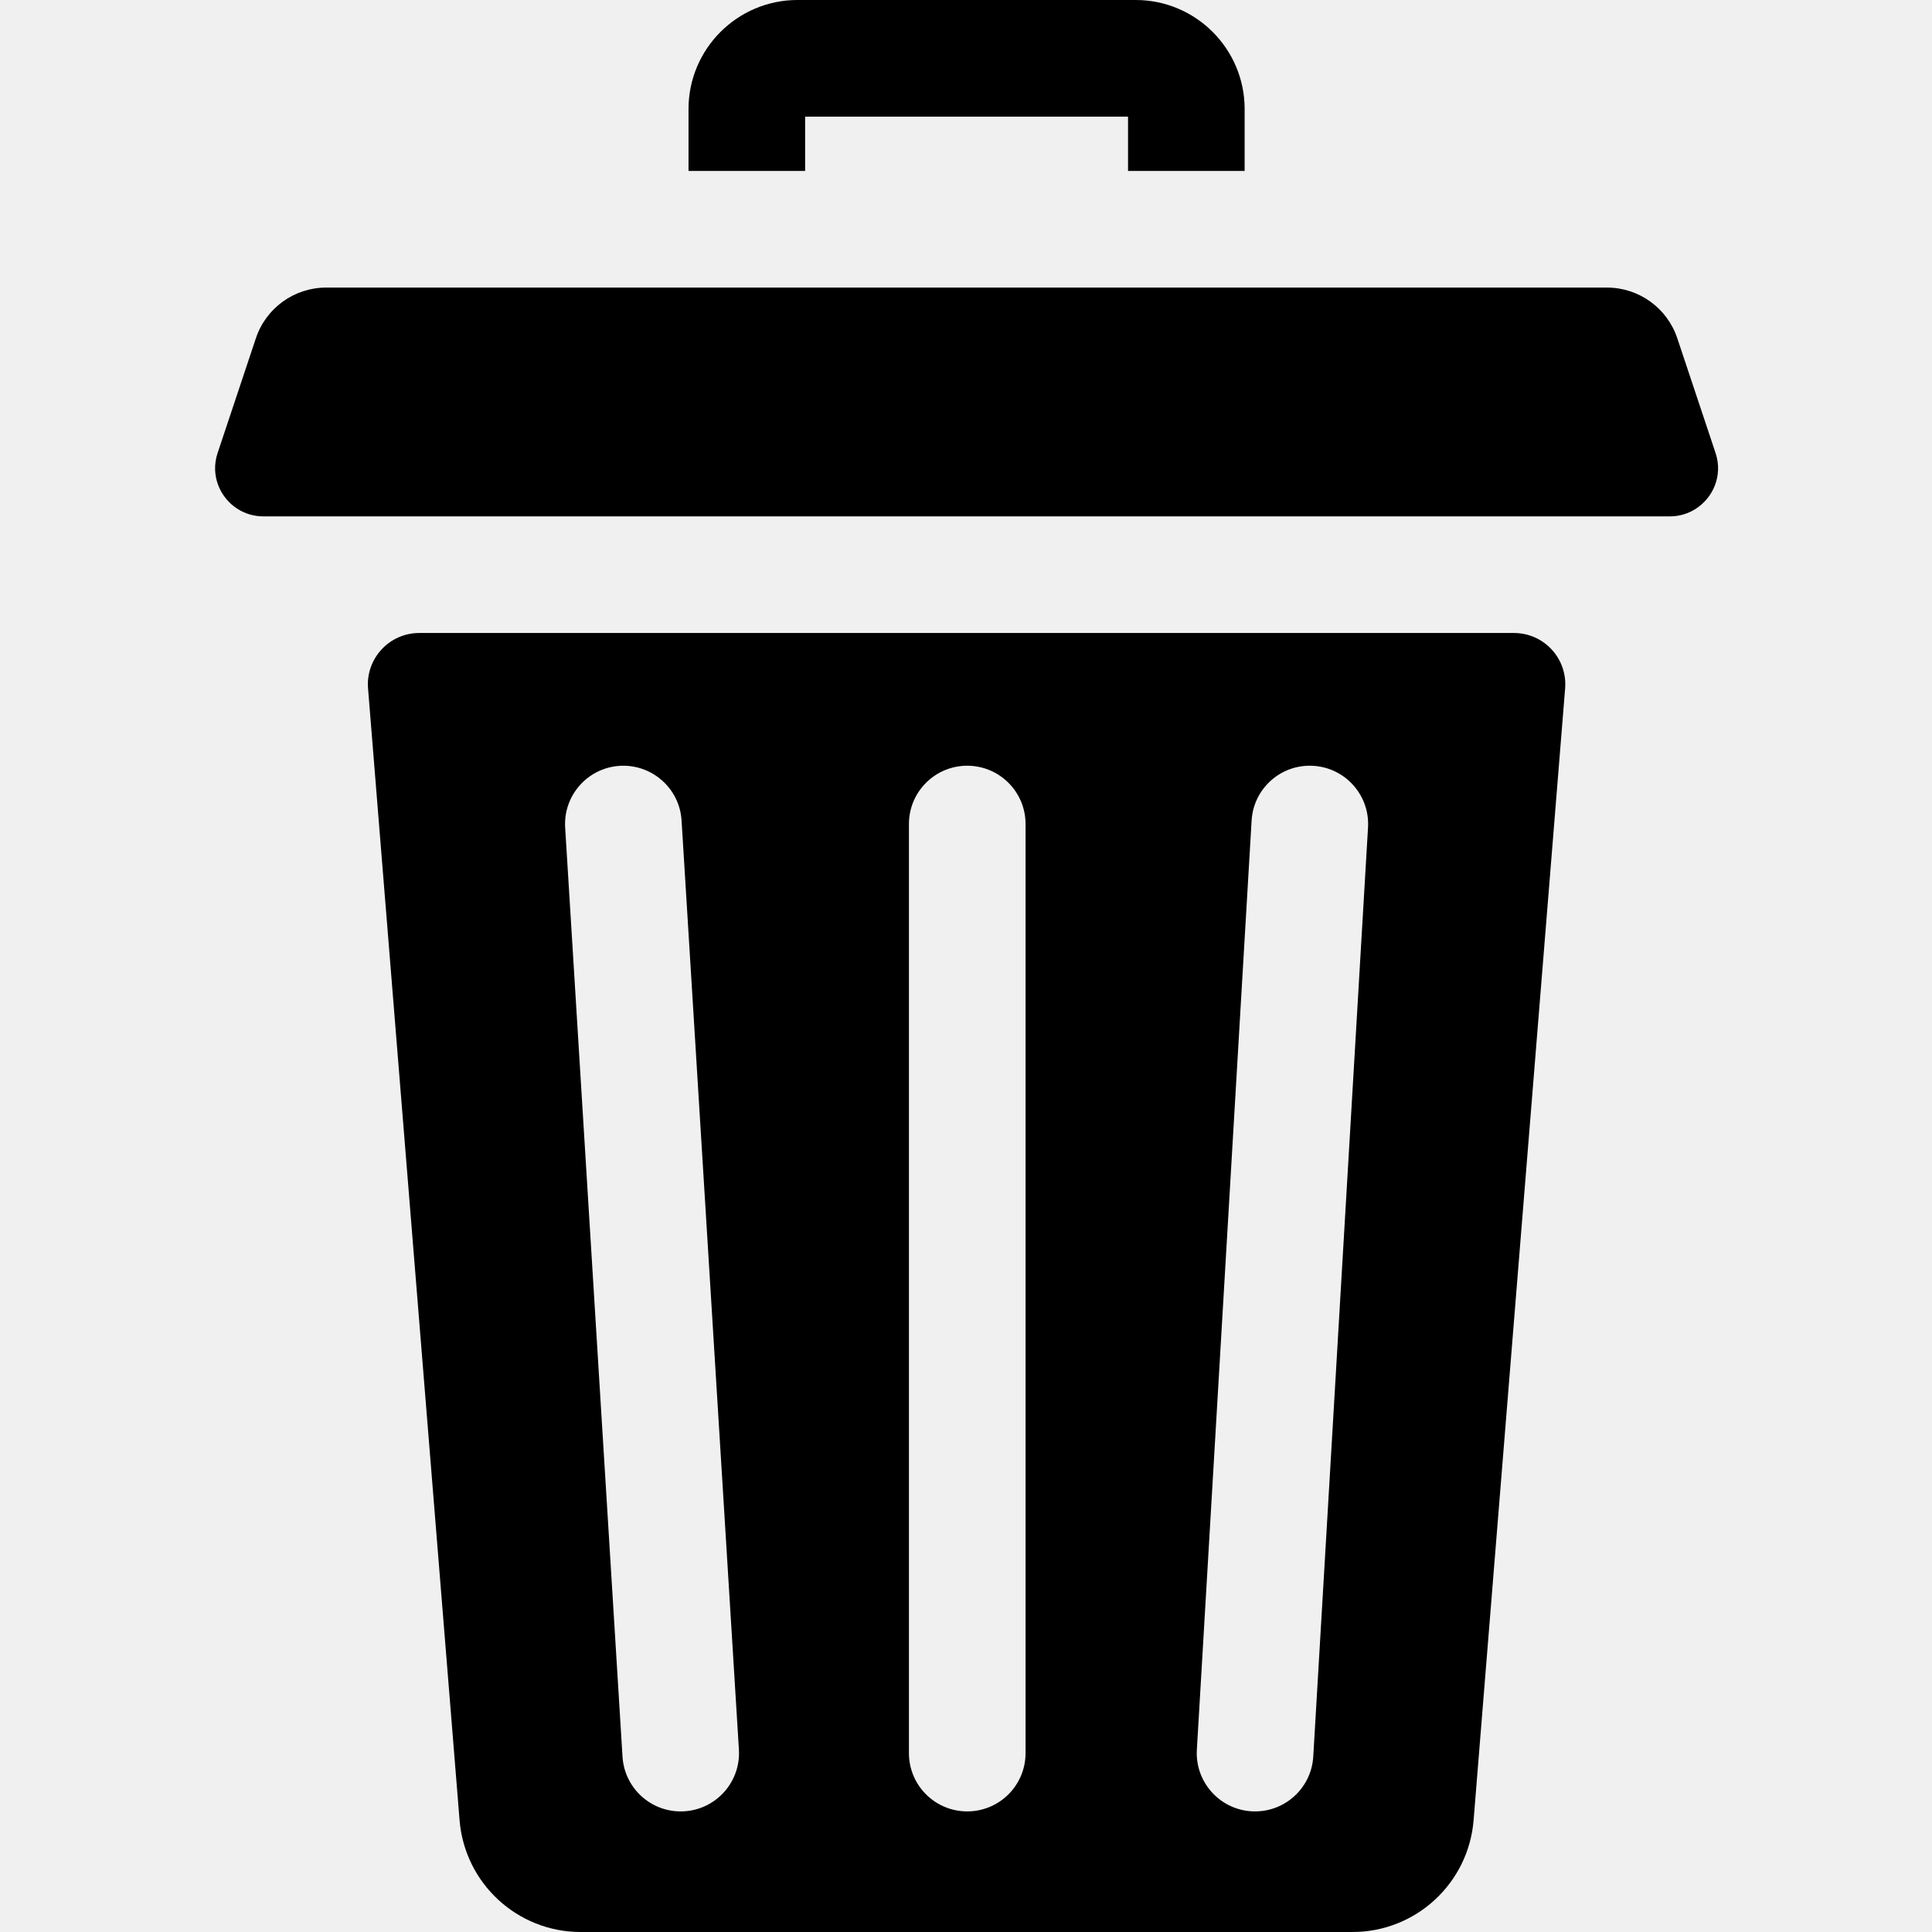
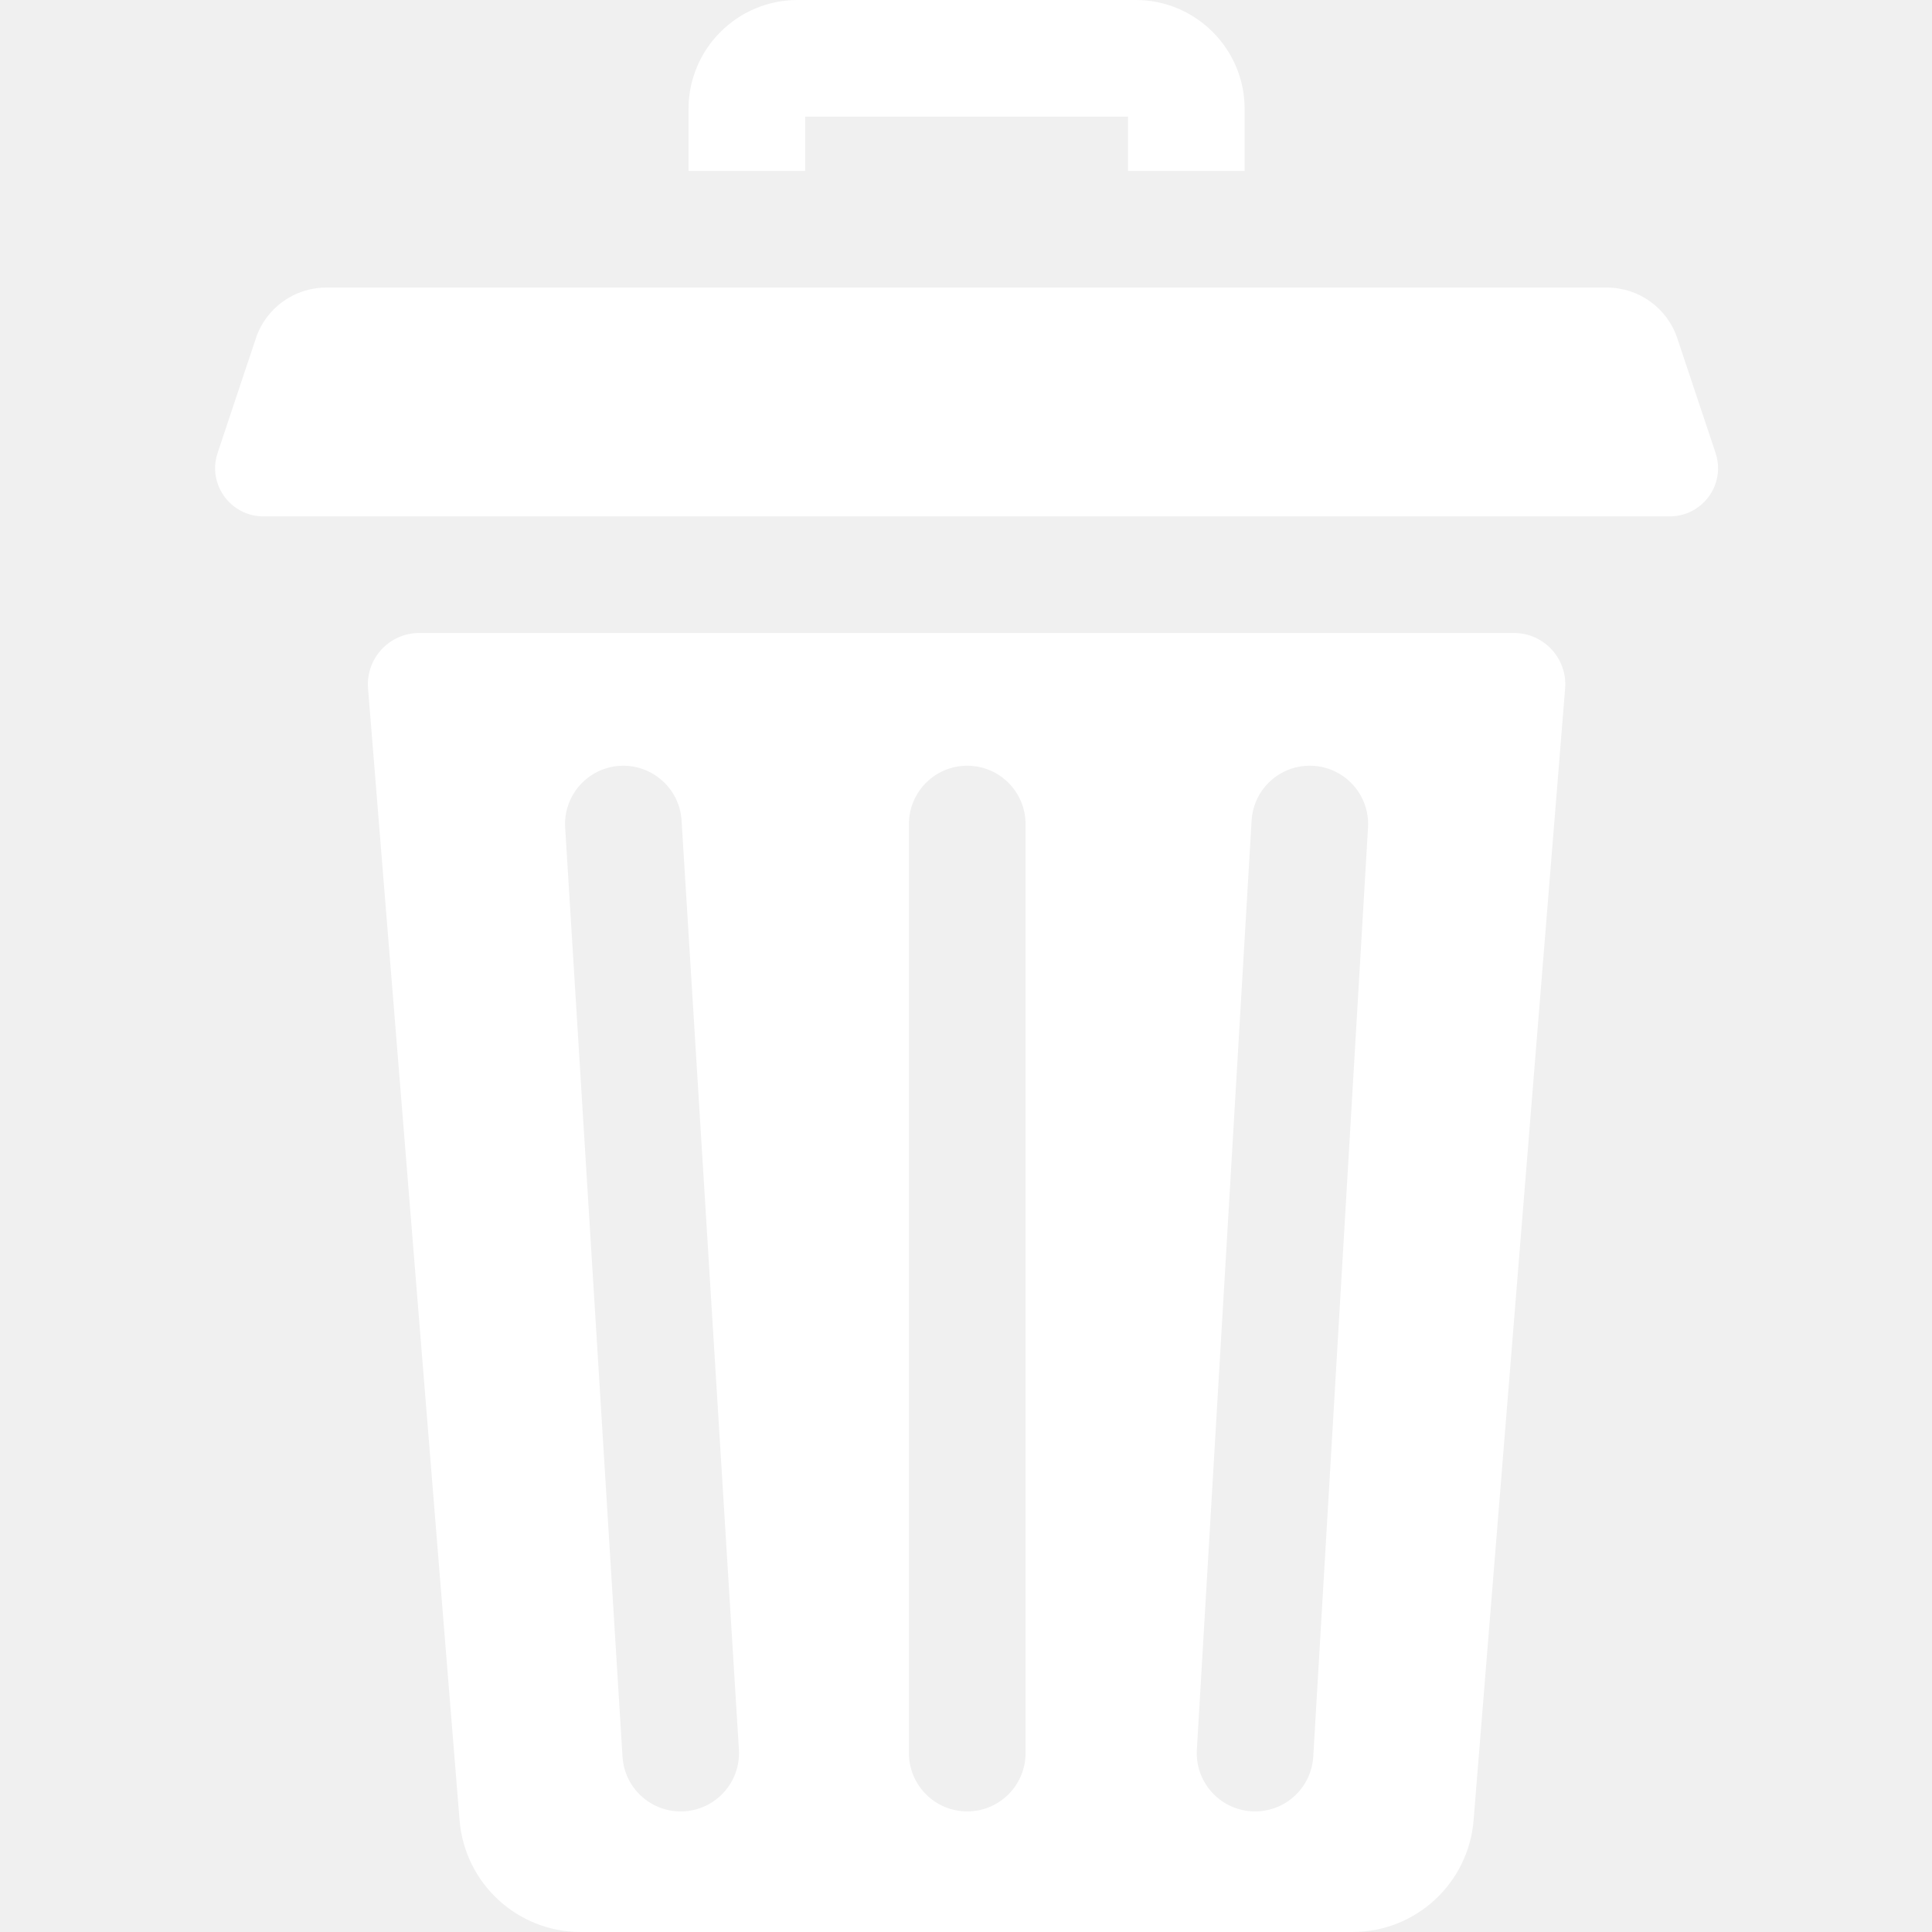
- <svg xmlns="http://www.w3.org/2000/svg" height="512pt" viewBox="-57 0 512 512" width="512pt">
+ <svg xmlns="http://www.w3.org/2000/svg" height="512pt" fill="white" viewBox="-57 0 512 512" width="512pt">
  <path d="m156.371 30.906h85.57v14.398h30.902v-16.414c.004-15.93-12.949-28.891-28.871-28.891h-89.633c-15.922 0-28.875 12.961-28.875 28.891v16.414h30.906zm0 0" />
  <path d="m344.211 167.75h-290.109c-7.949 0-14.207 6.781-13.566 14.707l24.254 299.906c1.352 16.742 15.316 29.637 32.094 29.637h204.543c16.777 0 30.742-12.895 32.094-29.641l24.254-299.902c.645-7.926-5.613-14.707-13.562-14.707zm-219.863 312.262c-.324.02-.648.031-.969.031-8.102 0-14.902-6.309-15.406-14.504l-15.199-246.207c-.523-8.52 5.957-15.852 14.473-16.375 8.488-.516 15.852 5.949 16.375 14.473l15.195 246.207c.527 8.52-5.953 15.848-14.469 16.375zm90.434-15.422c0 8.531-6.918 15.449-15.453 15.449s-15.453-6.918-15.453-15.449v-246.211c0-8.535 6.918-15.453 15.453-15.453 8.531 0 15.453 6.918 15.453 15.453zm90.758-245.301-14.512 246.207c-.48 8.211-7.293 14.543-15.41 14.543-.305 0-.613-.008-.922-.023-8.52-.504-15.02-7.816-14.516-16.336l14.508-246.211c.5-8.52 7.789-15.02 16.332-14.516 8.52.5 15.02 7.816 14.52 16.336zm0 0" />
  <path d="m397.648 120.062-10.148-30.422c-2.676-8.02-10.184-13.43-18.641-13.43h-339.41c-8.453 0-15.965 5.41-18.637 13.43l-10.148 30.422c-1.957 5.867.59 11.852 5.344 14.836 1.938 1.215 4.23 1.945 6.75 1.945h372.797c2.52 0 4.816-.73 6.75-1.949 4.754-2.984 7.301-8.969 5.344-14.832zm0 0" />
</svg>
